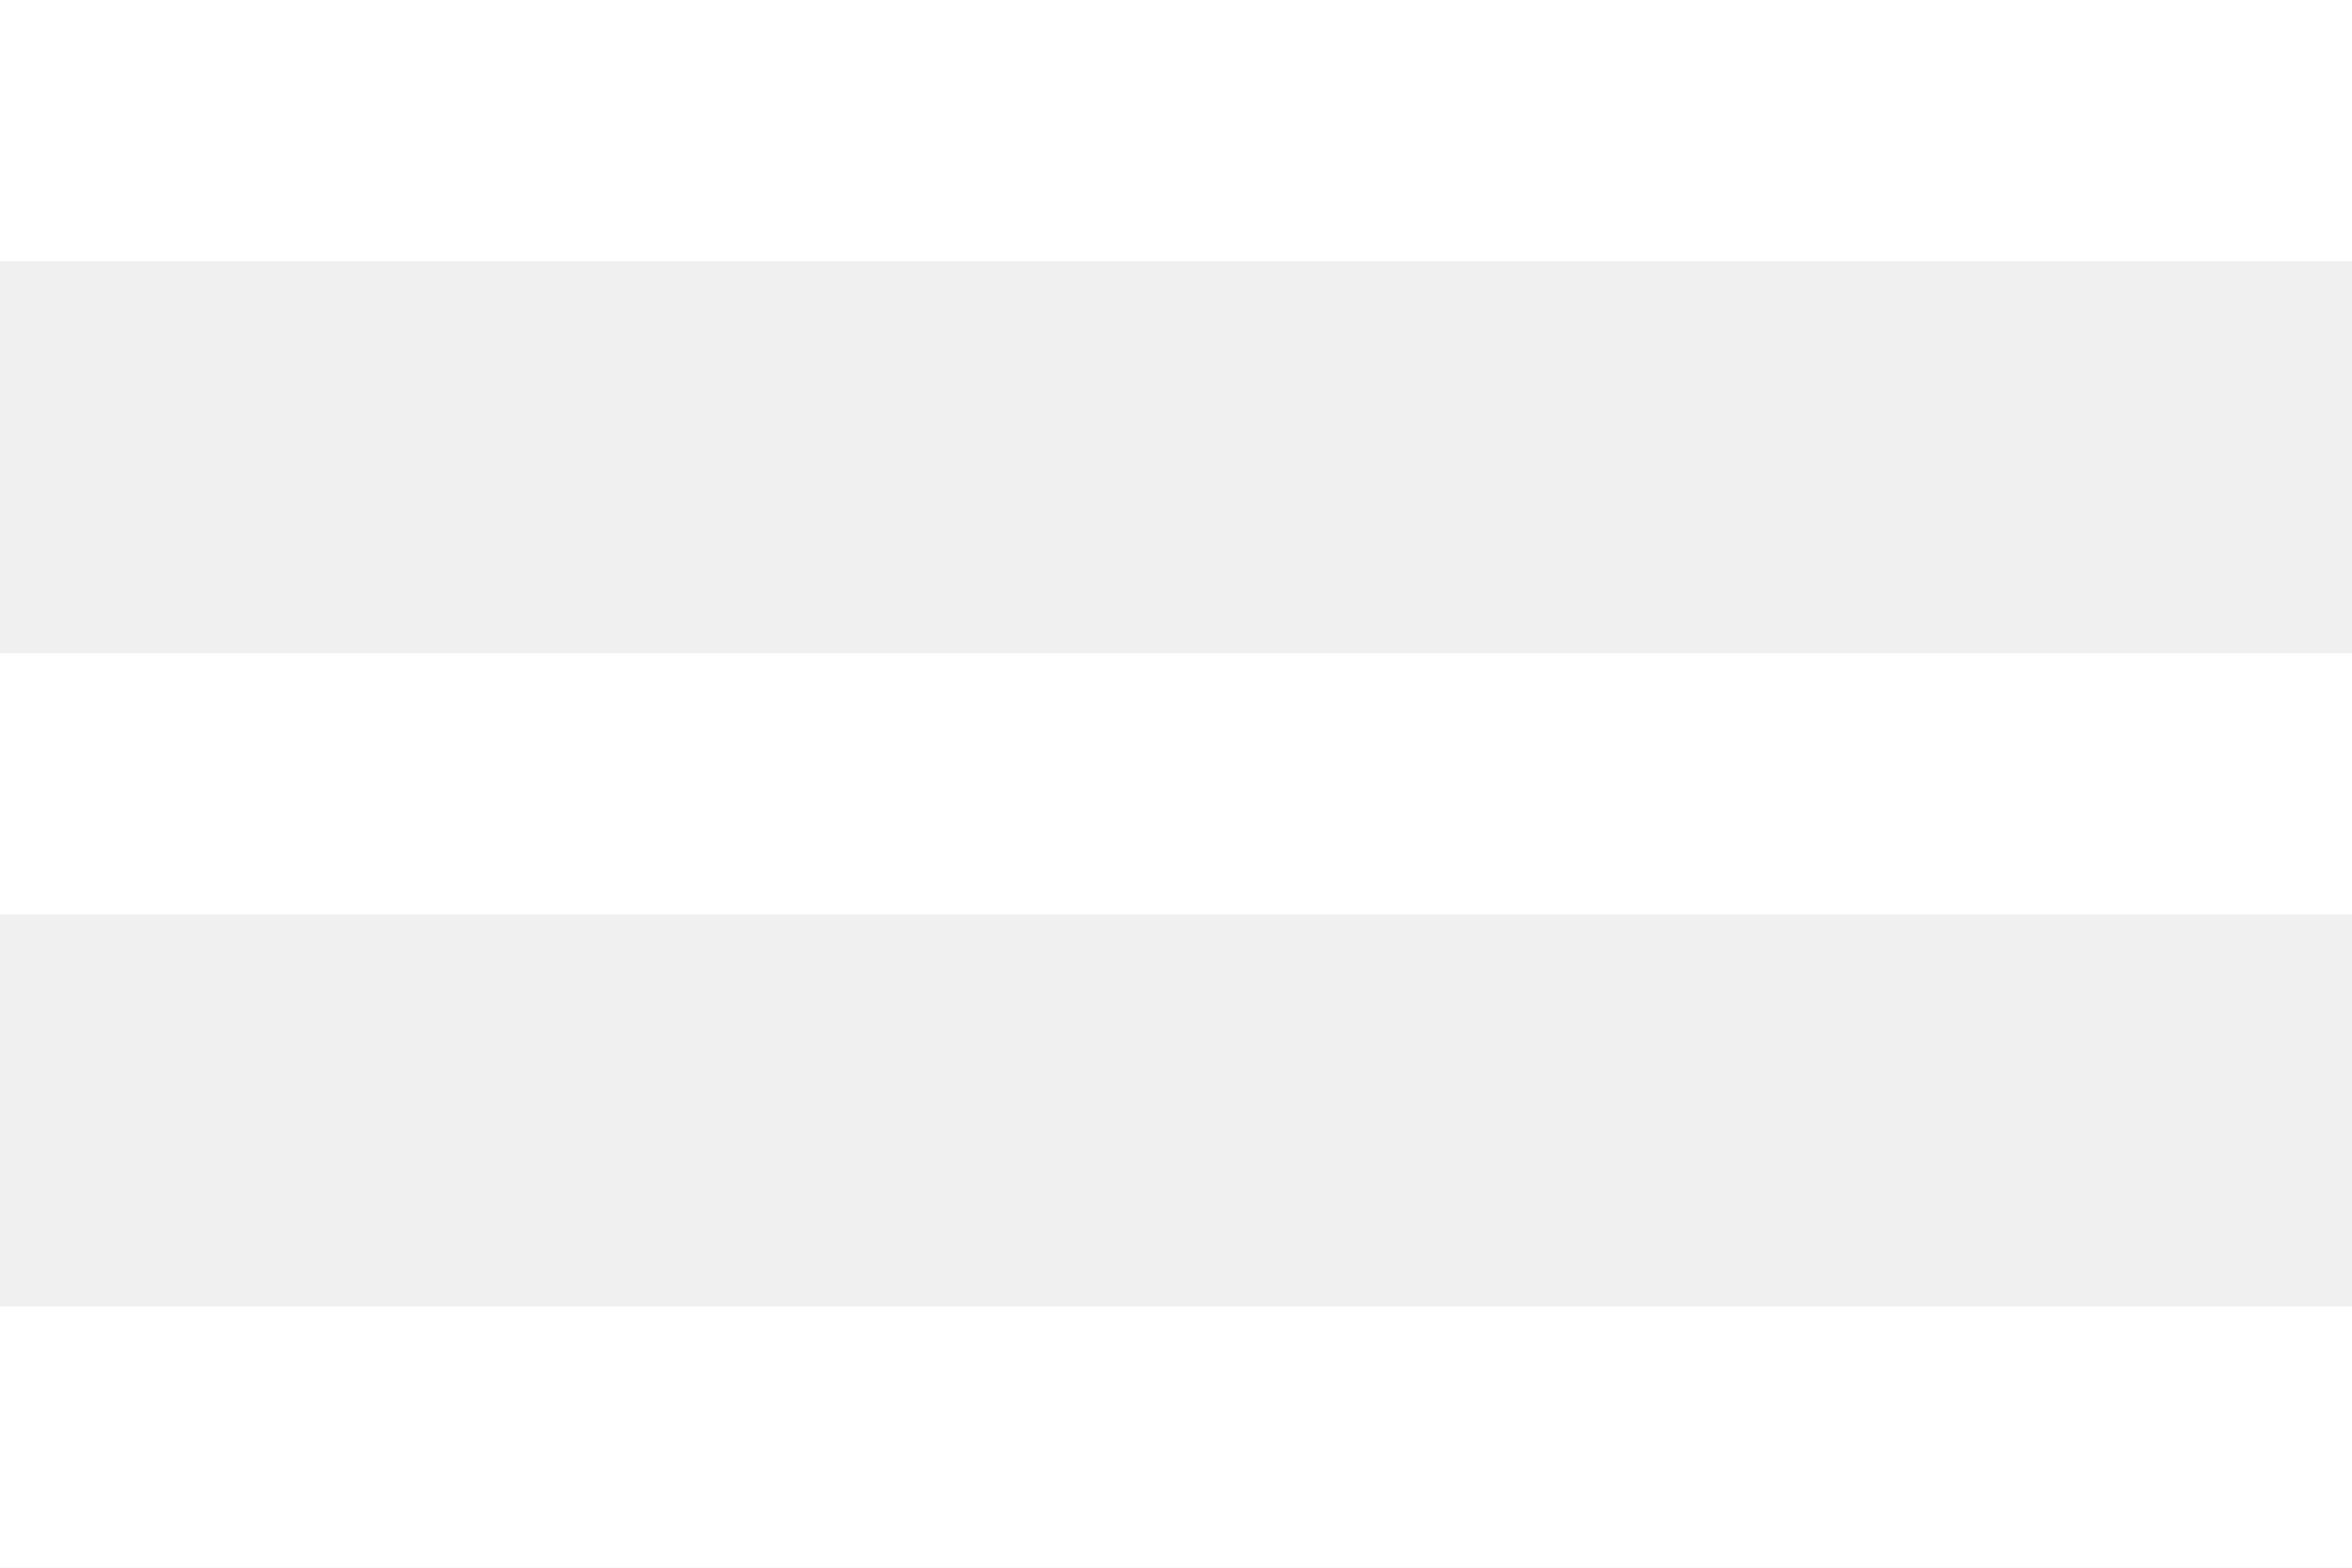
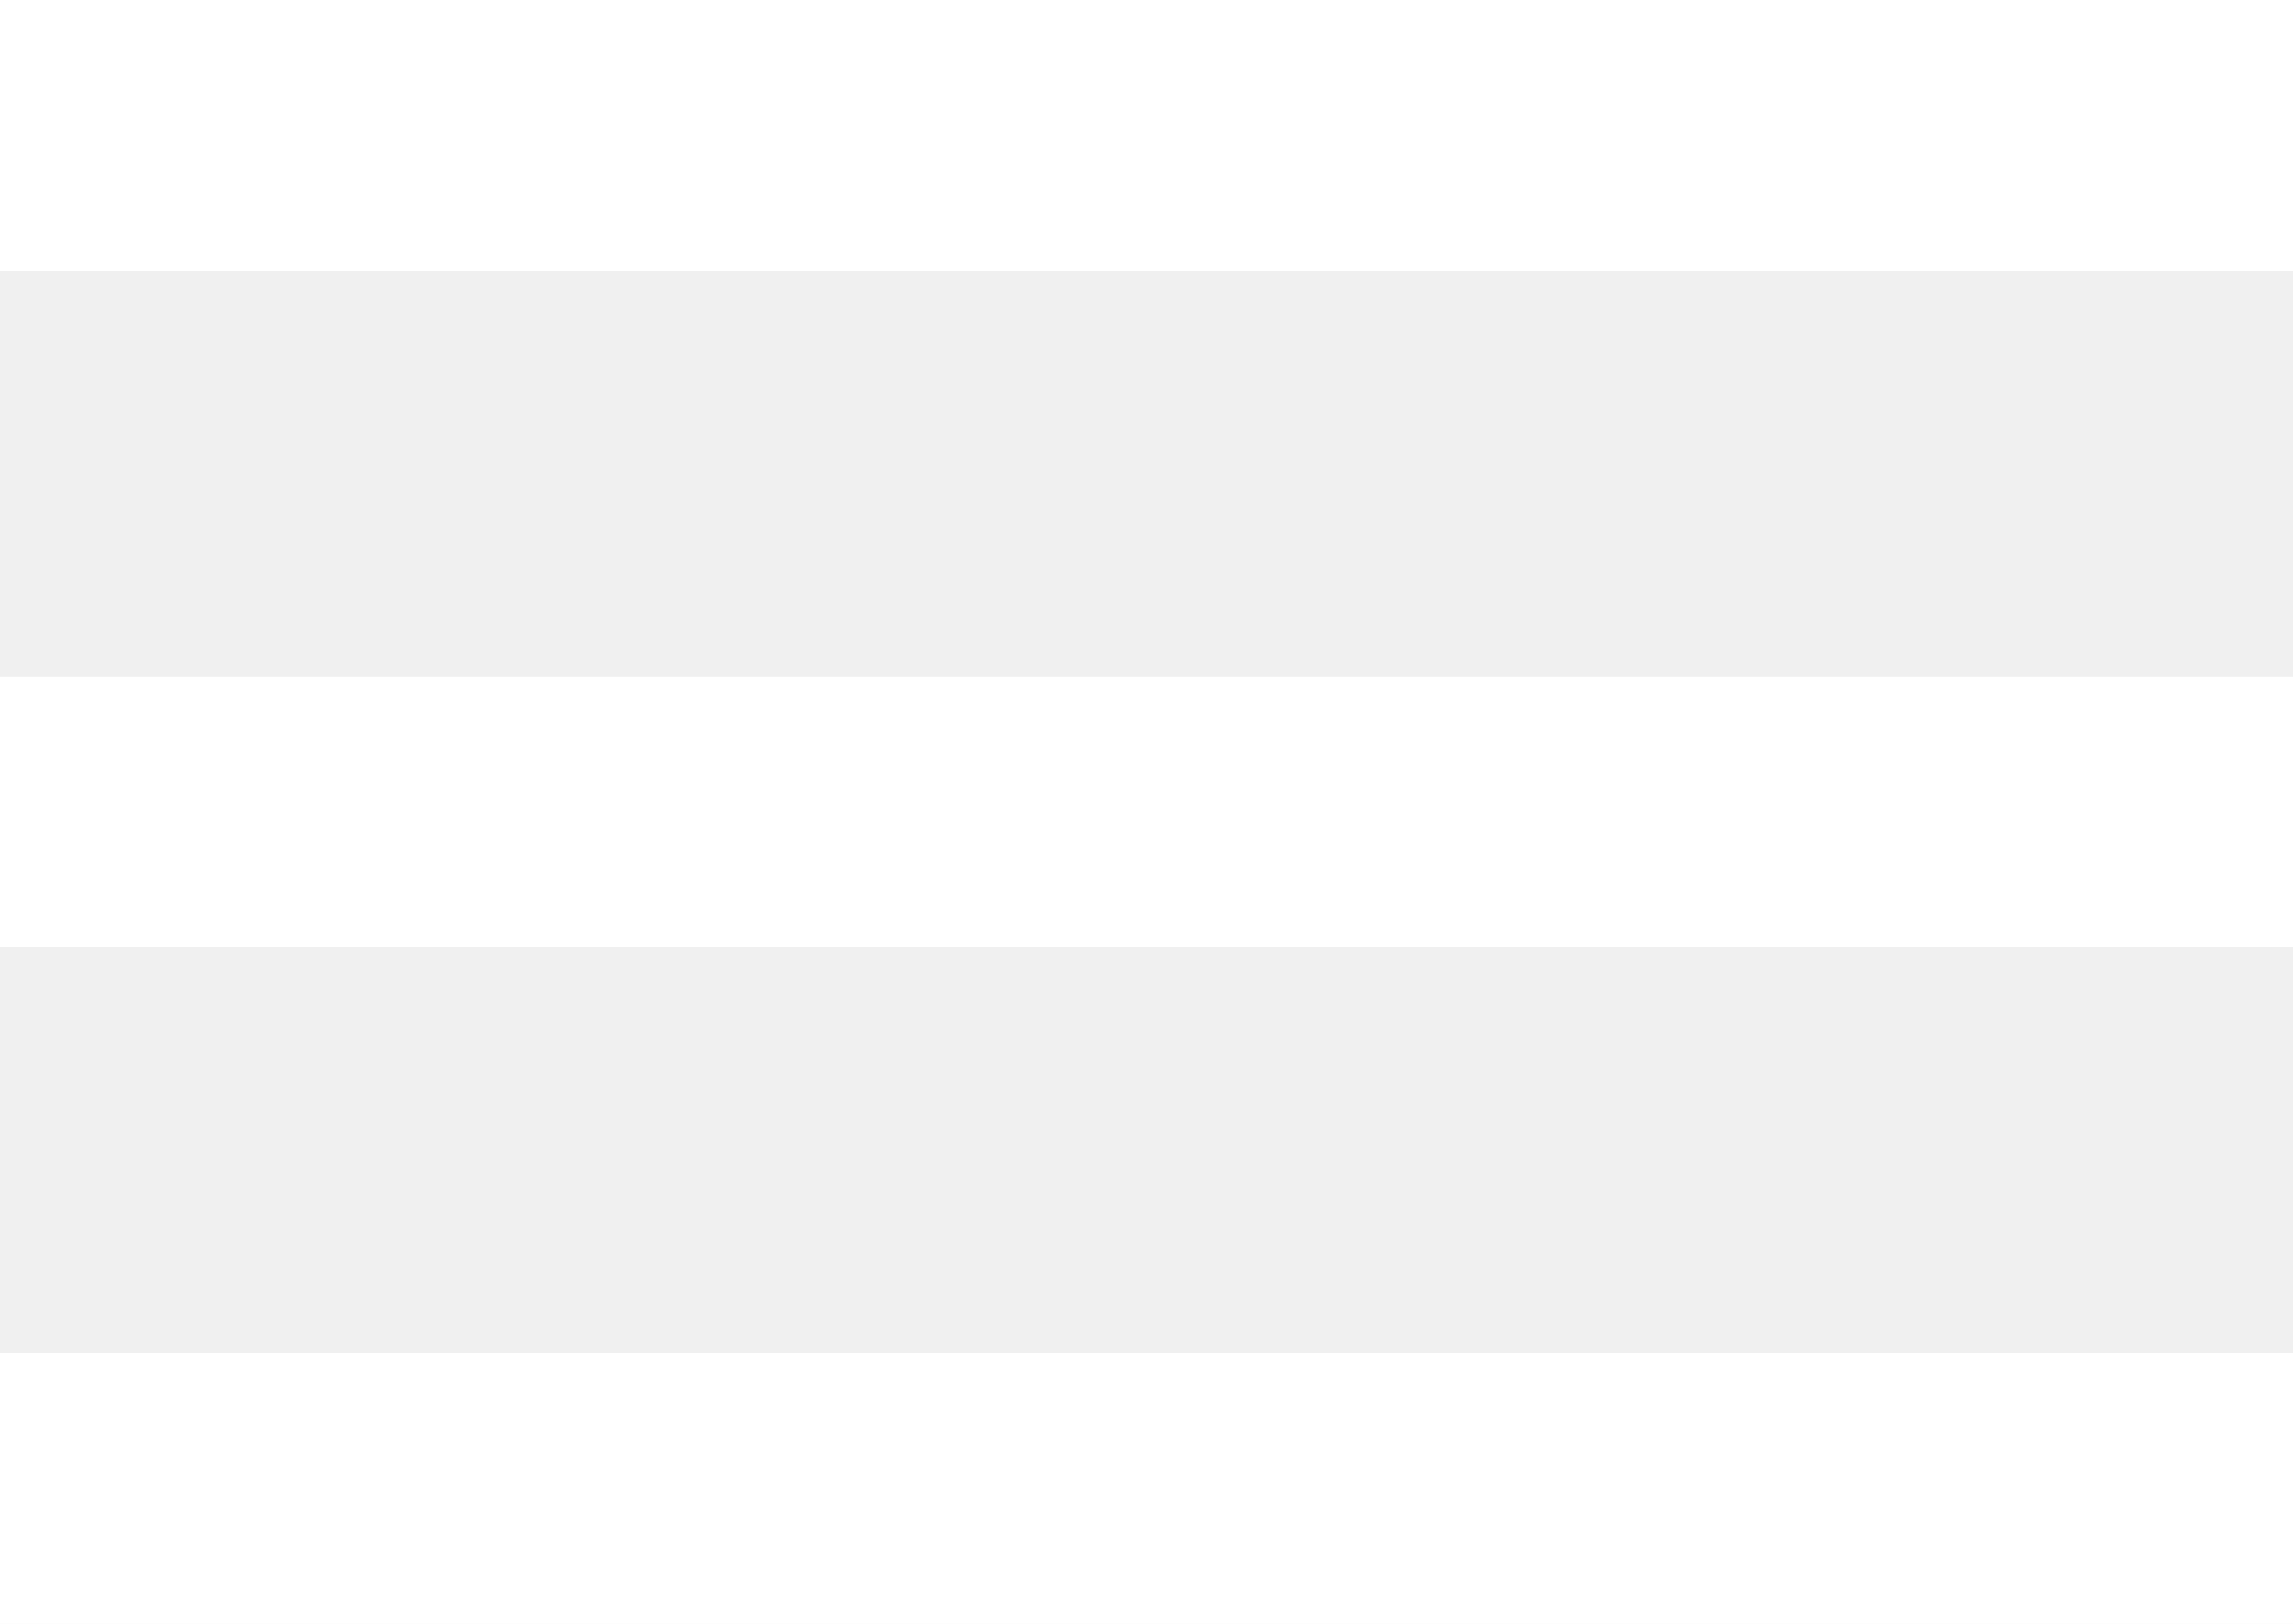
- <svg xmlns="http://www.w3.org/2000/svg" width="21" height="14" viewBox="0 0 21 14">
+ <svg xmlns="http://www.w3.org/2000/svg" width="24" height="17" viewBox="0 0 24 17">
  <defs>
    <style>
      .cls-1 {
        fill: #fff;
      }
    </style>
  </defs>
-   <path id="Icon_material-menu" data-name="Icon material-menu" class="cls-1" d="M4.5,23h21V20.667H4.5Zm0-5.833h21V14.833H4.5ZM4.5,9v2.333h21V9Z" transform="translate(-4.5 -9)" />
+   <path id="menu" class="cls-1" d="M4.5,26h24V23.167H4.5Zm0-7.083h24V16.083H4.5ZM4.5,9v2.833h24V9Z" transform="translate(-4.5 -9)" />
</svg>
